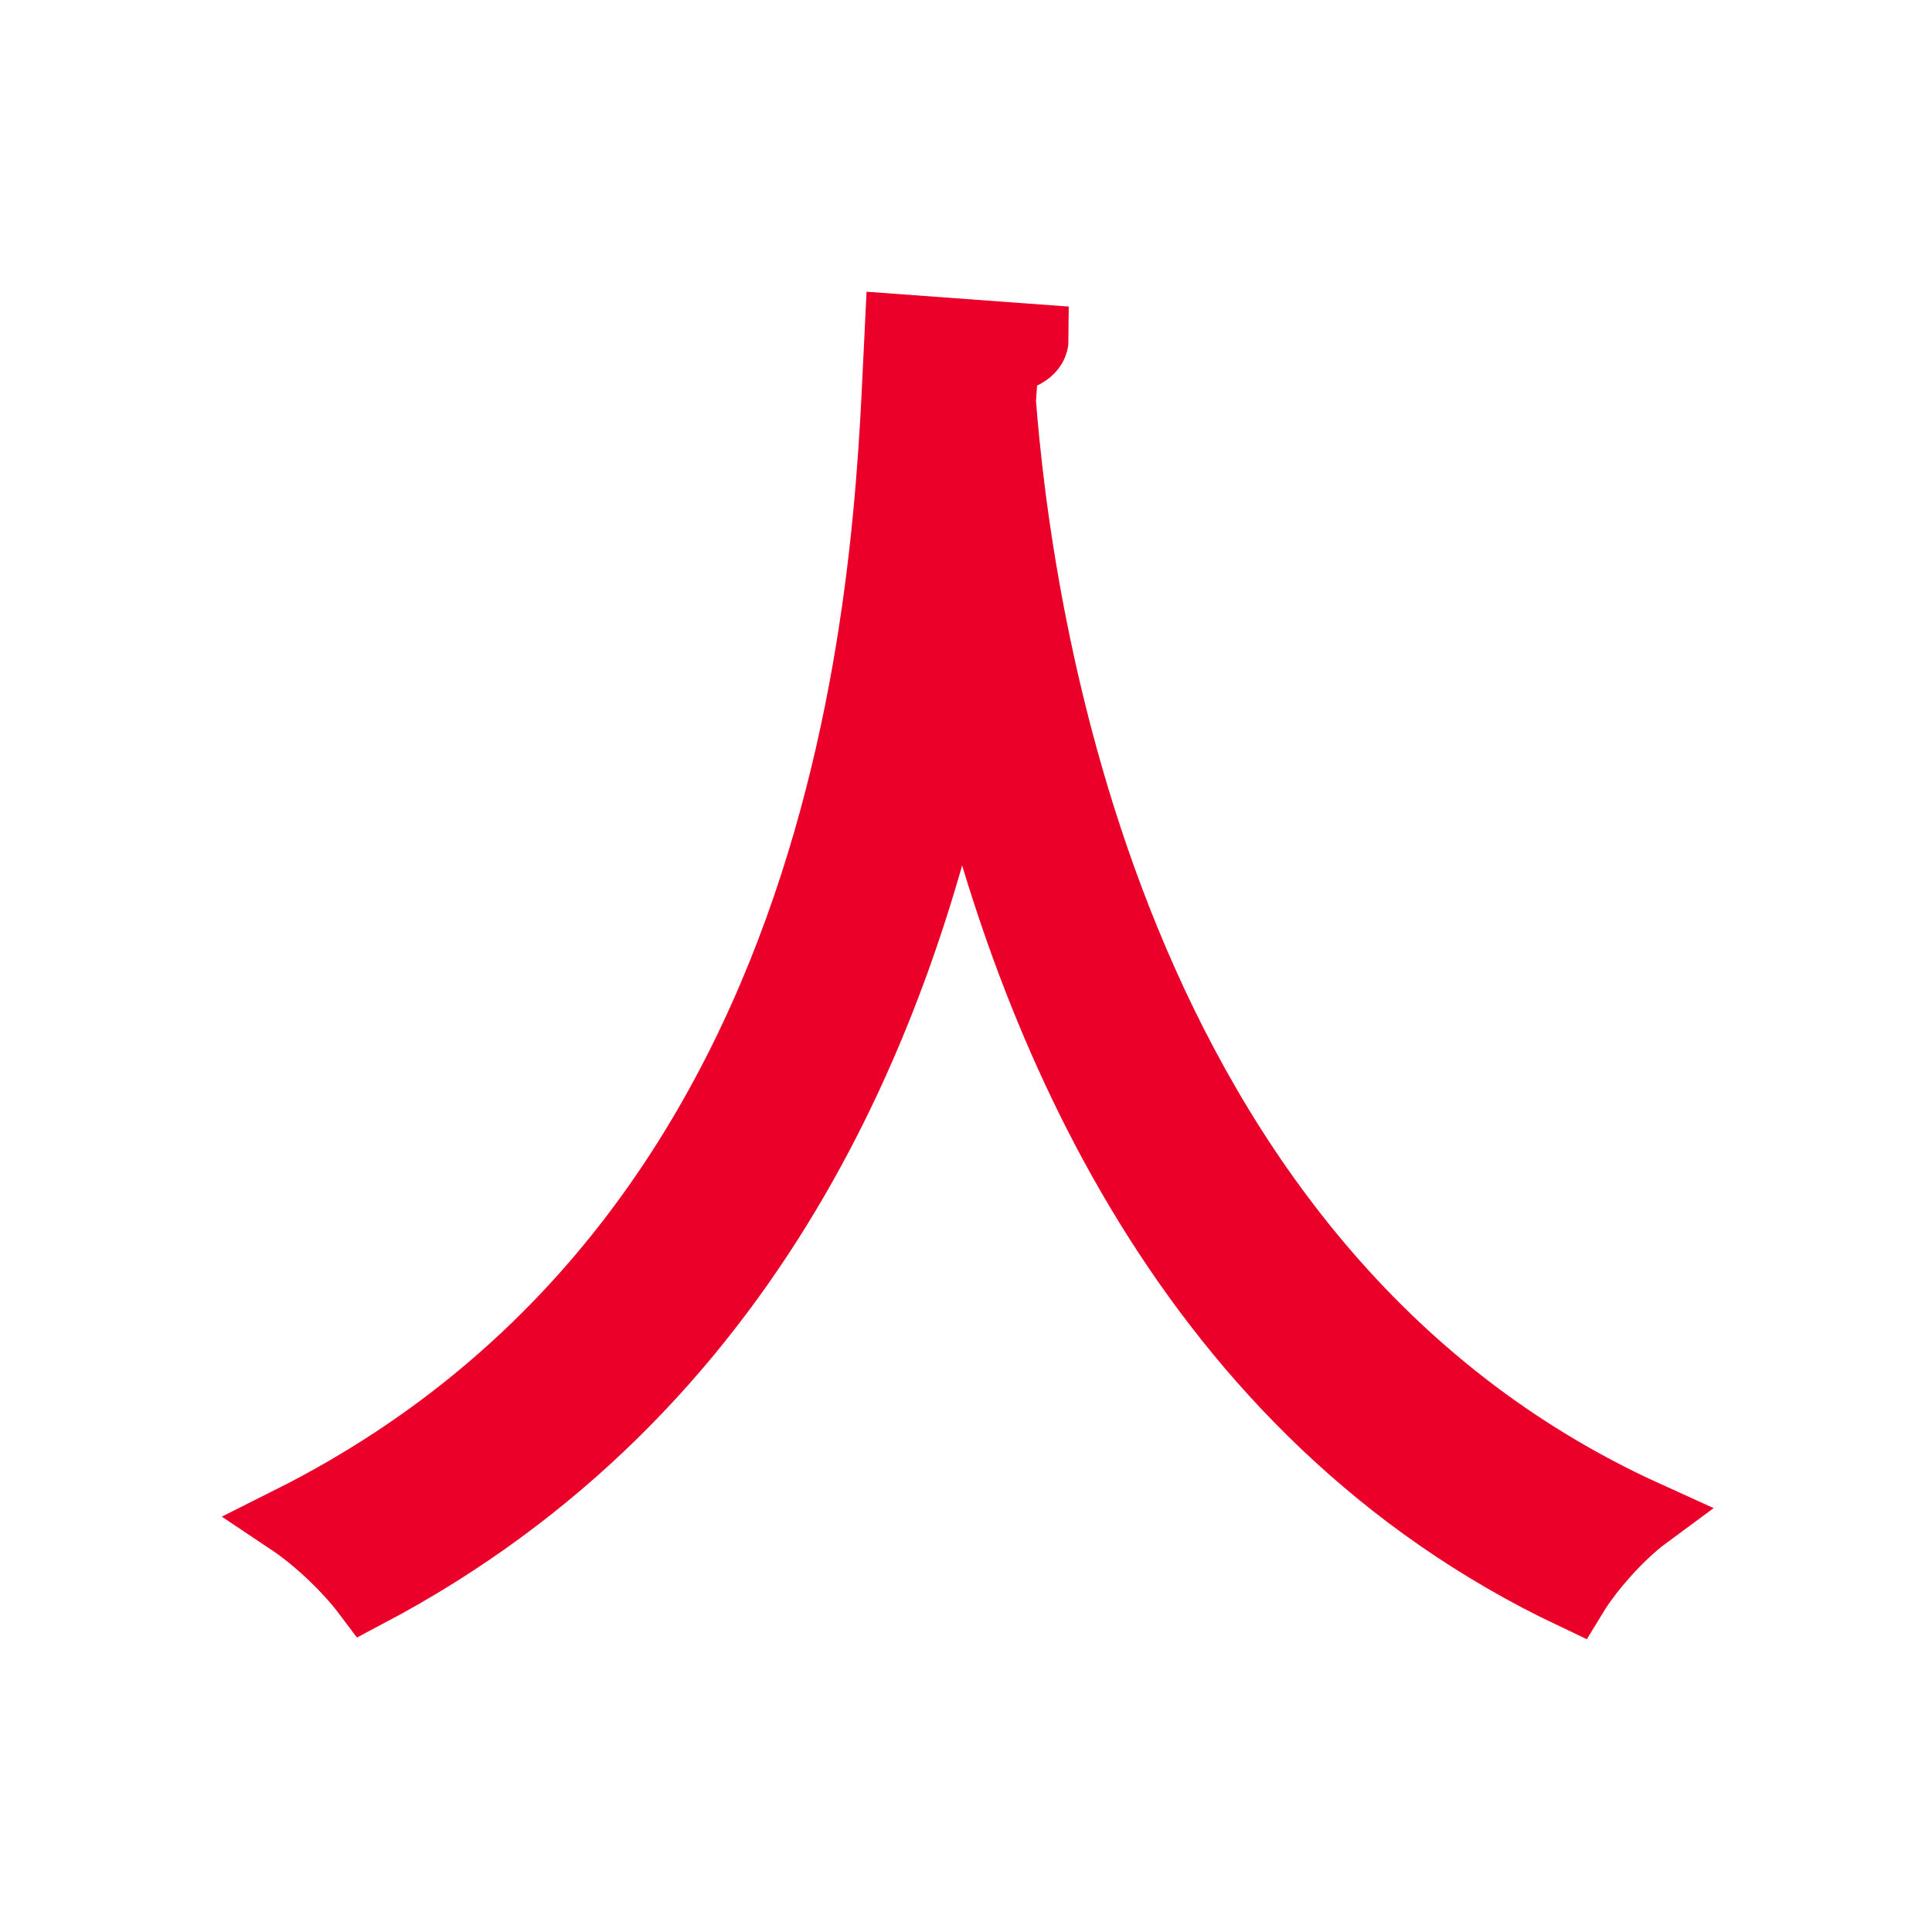
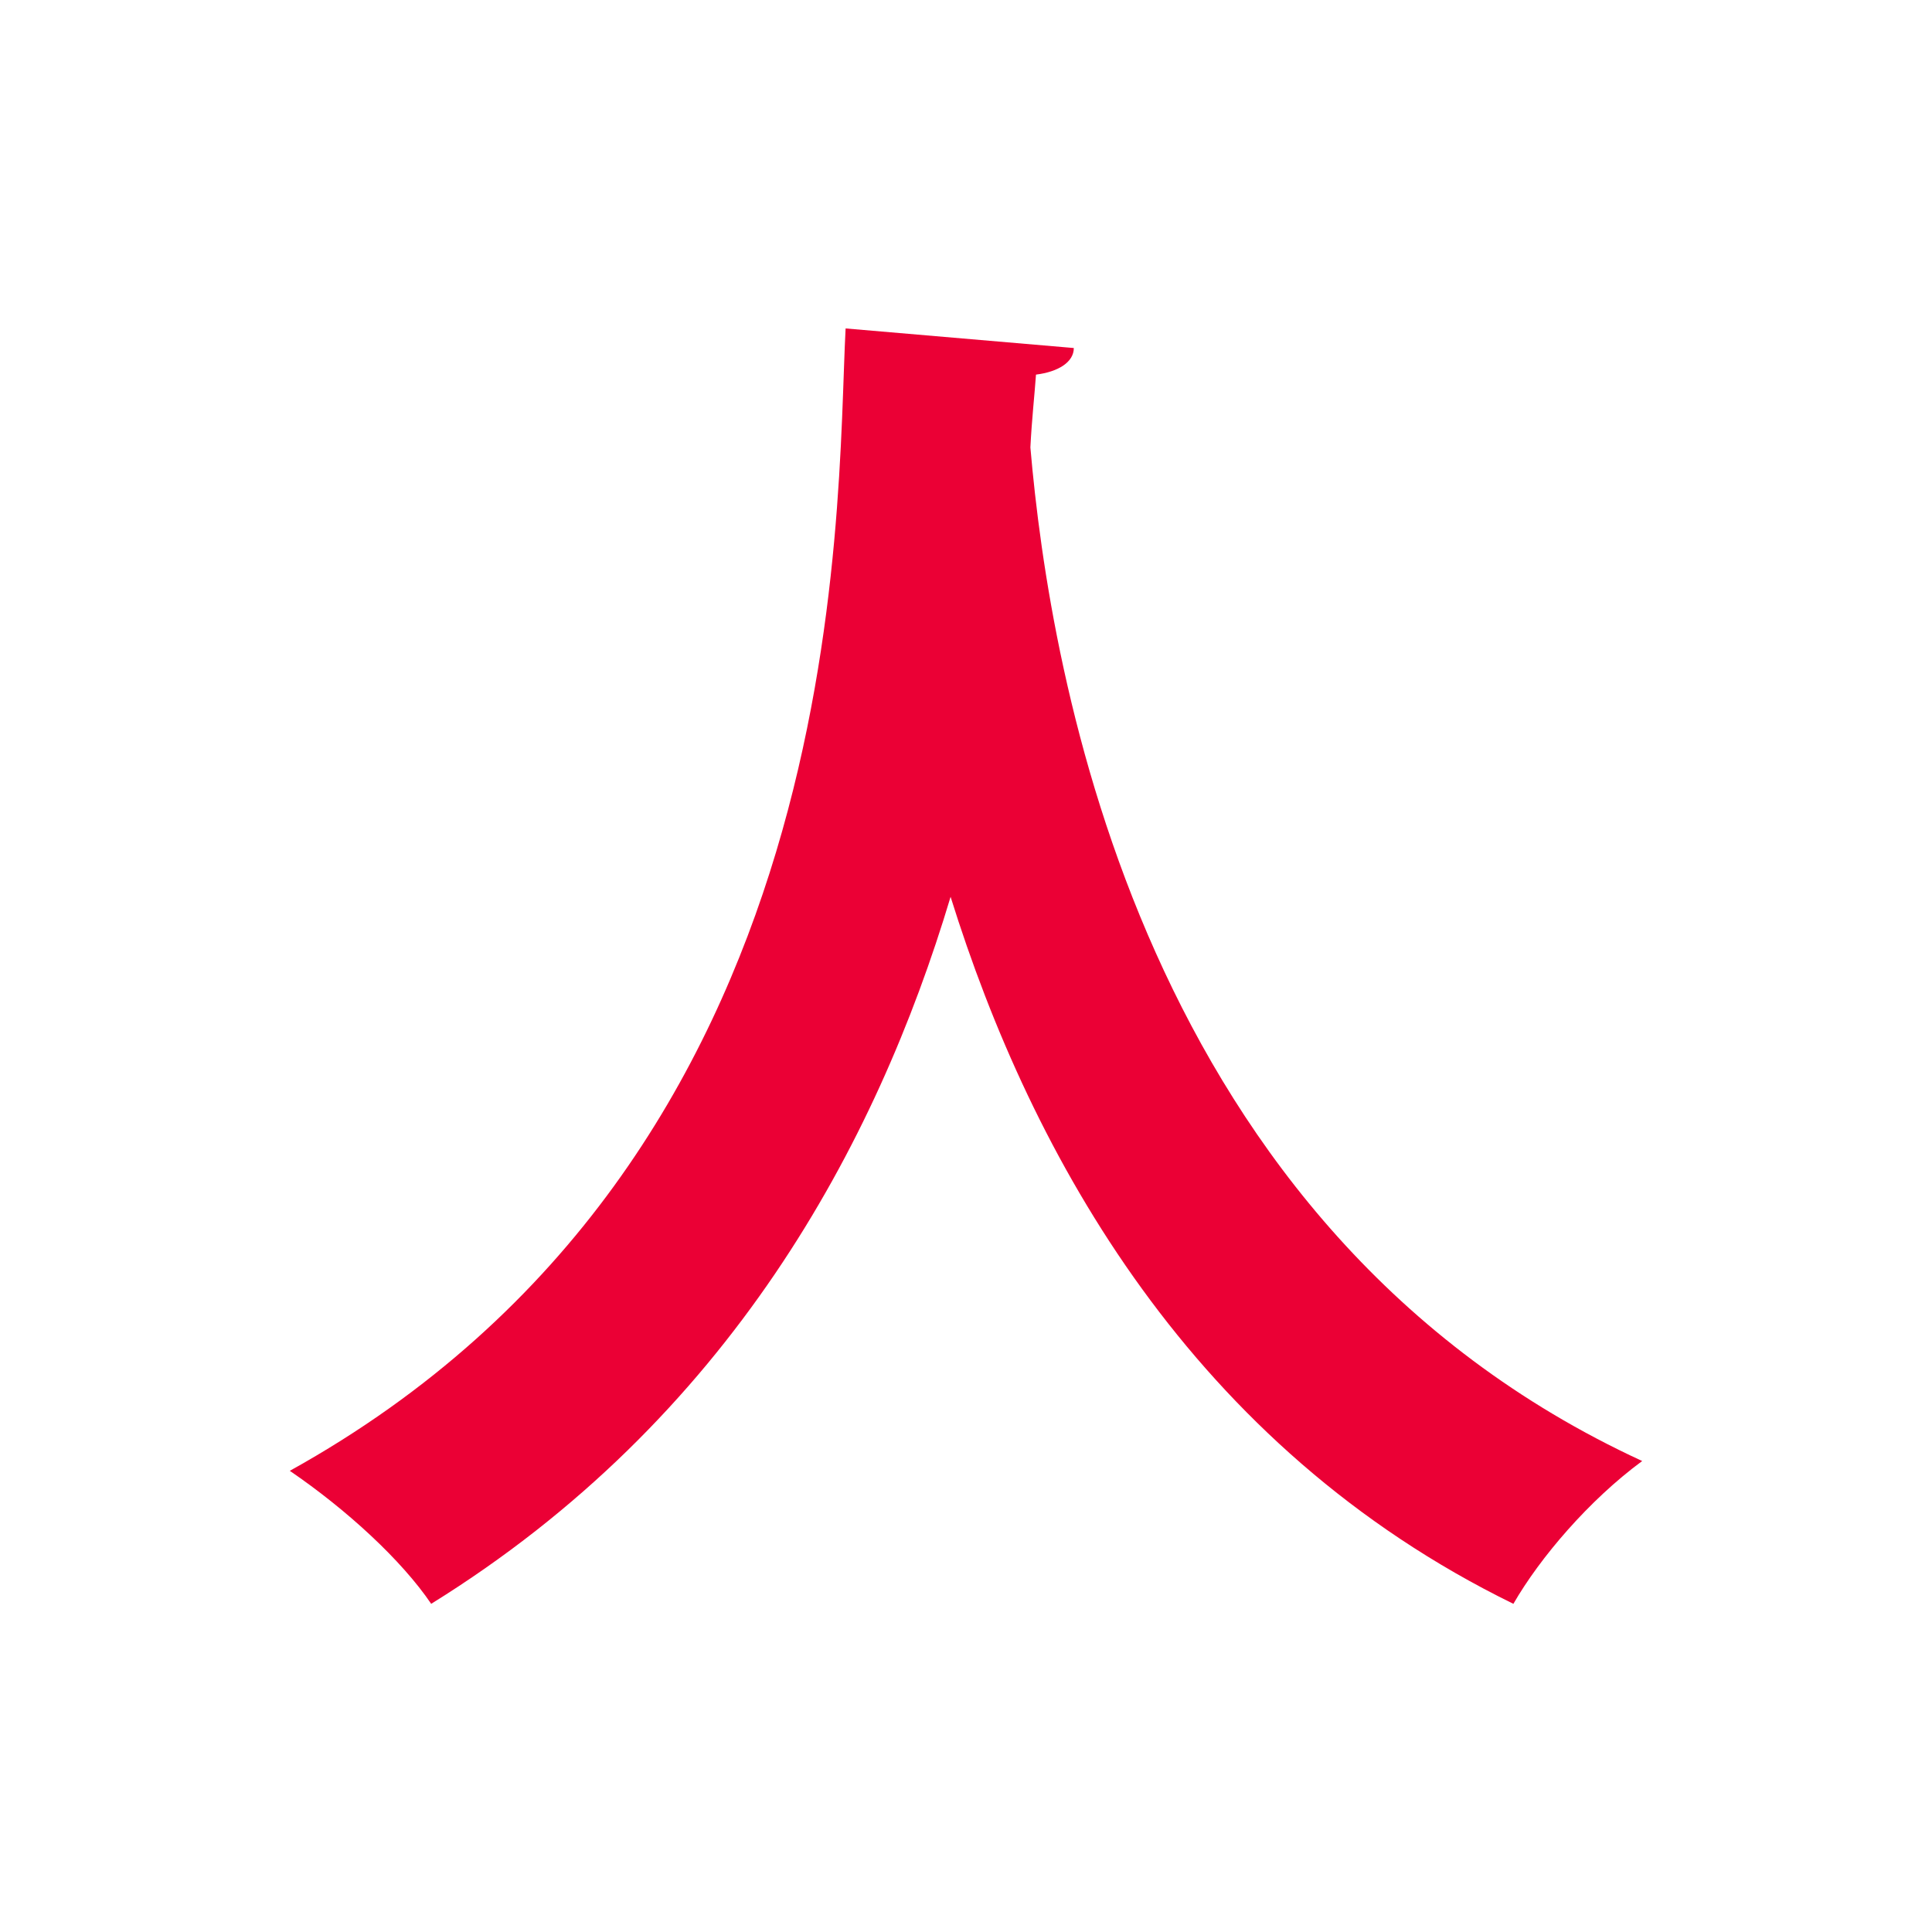
<svg xmlns="http://www.w3.org/2000/svg" width="200" height="200" viewBox="0 0 200 200" fill="none">
-   <path d="M107.09 35.03C107.09 36.21 105.91 36.95 103.99 37.25L103.69 41.53C105.31 62.35 114.17 131.31 170.43 156.85C167.62 158.92 164.52 162.46 162.9 165.12C123.03 146.22 106.49 106.06 99.55 75.49H99.4C93.2 105.46 77.99 143.86 37.97 164.97C36.2 162.61 33.1 159.51 30 157.44C91.58 126.58 92.03 53.93 93.06 34L107.09 35.03Z" fill="#EA0029" />
-   <path d="M107.09 35.03C107.09 36.21 105.91 36.95 103.99 37.25L103.69 41.53C105.31 62.35 114.17 131.31 170.43 156.85C167.62 158.92 164.52 162.46 162.9 165.12C123.03 146.22 106.49 106.06 99.55 75.49H99.4C93.2 105.46 77.99 143.86 37.97 164.97C36.2 162.61 33.1 159.51 30 157.44C91.58 126.58 92.03 53.93 93.06 34L107.09 35.03Z" stroke="#EA0029" stroke-width="7.09" stroke-miterlimit="10" />
+   <path d="M111.161 36.027C111.161 37.477 109.568 38.492 107.246 38.779C107.103 40.807 106.812 43.419 106.665 46.315C108.692 69.792 118.115 127.328 170 151.244C164.492 155.302 159.422 161.244 156.666 166.027C123.479 149.794 106.812 119.793 98.405 92.839C90.723 118.491 75.505 146.898 44.636 166.027C41.593 161.535 35.942 156.317 30 152.259C88.552 119.797 86.521 53.276 87.537 34L111.161 36.027Z" fill="#EB0035" />
</svg>
